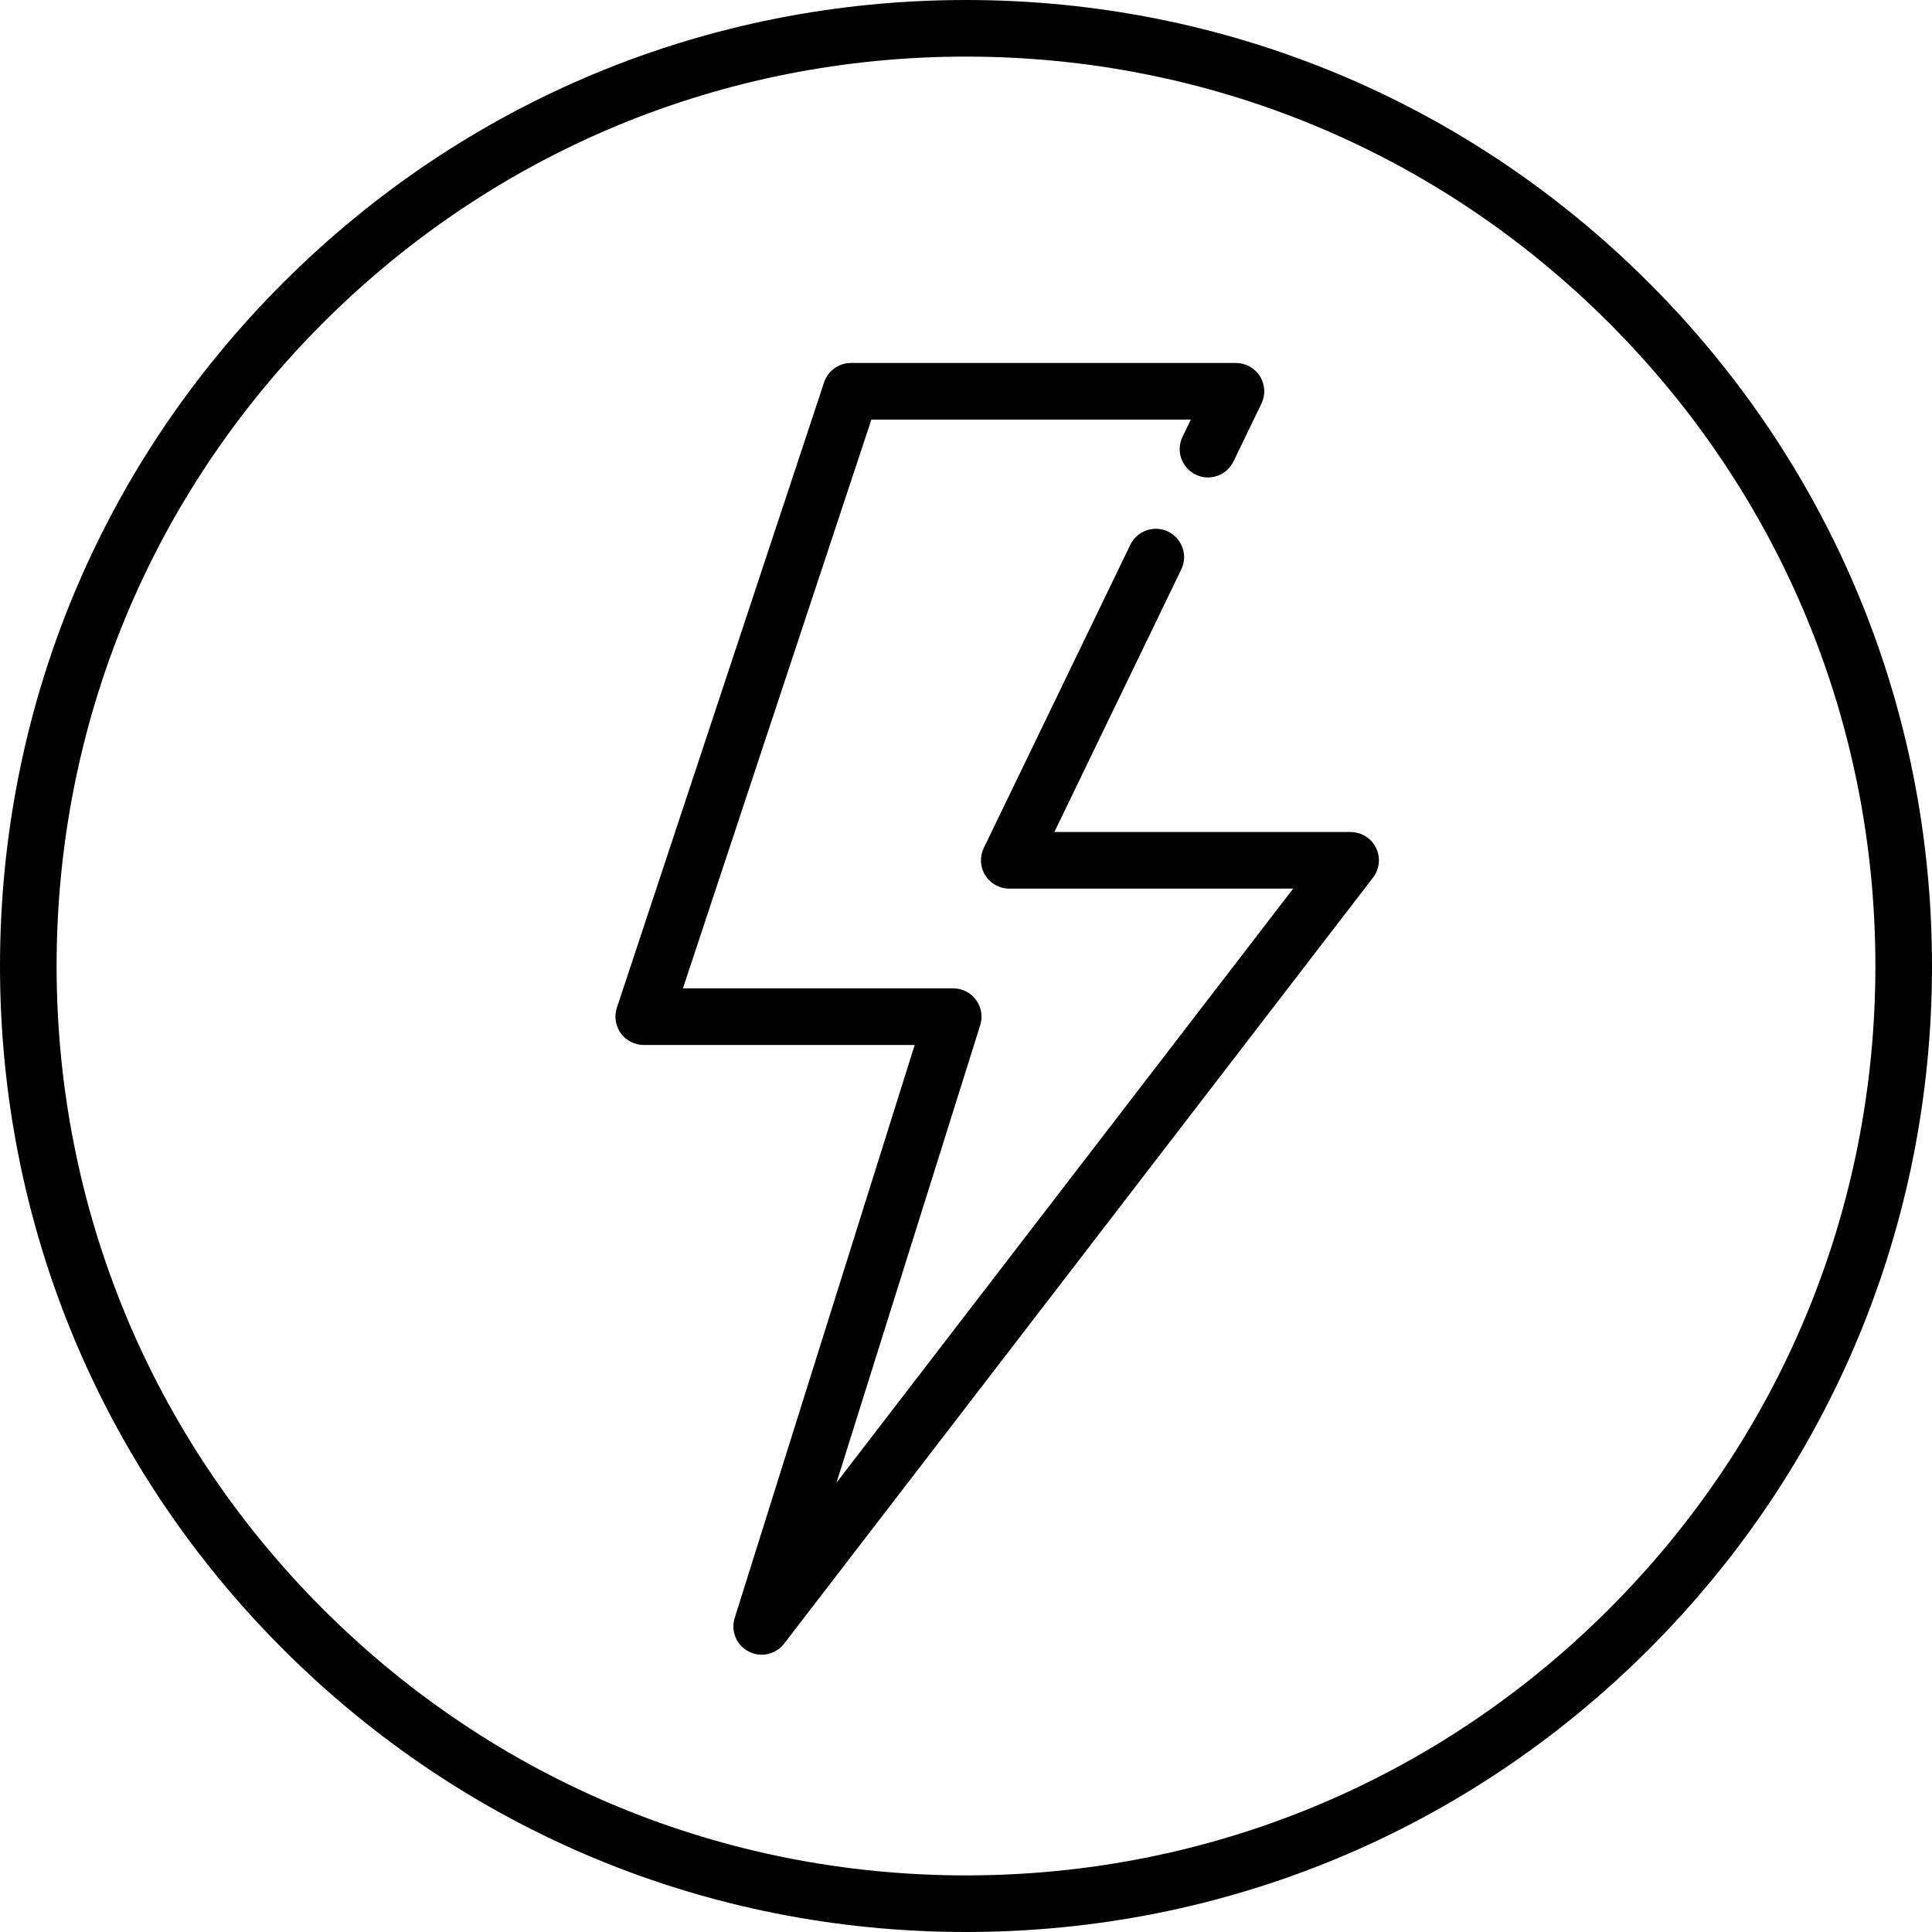
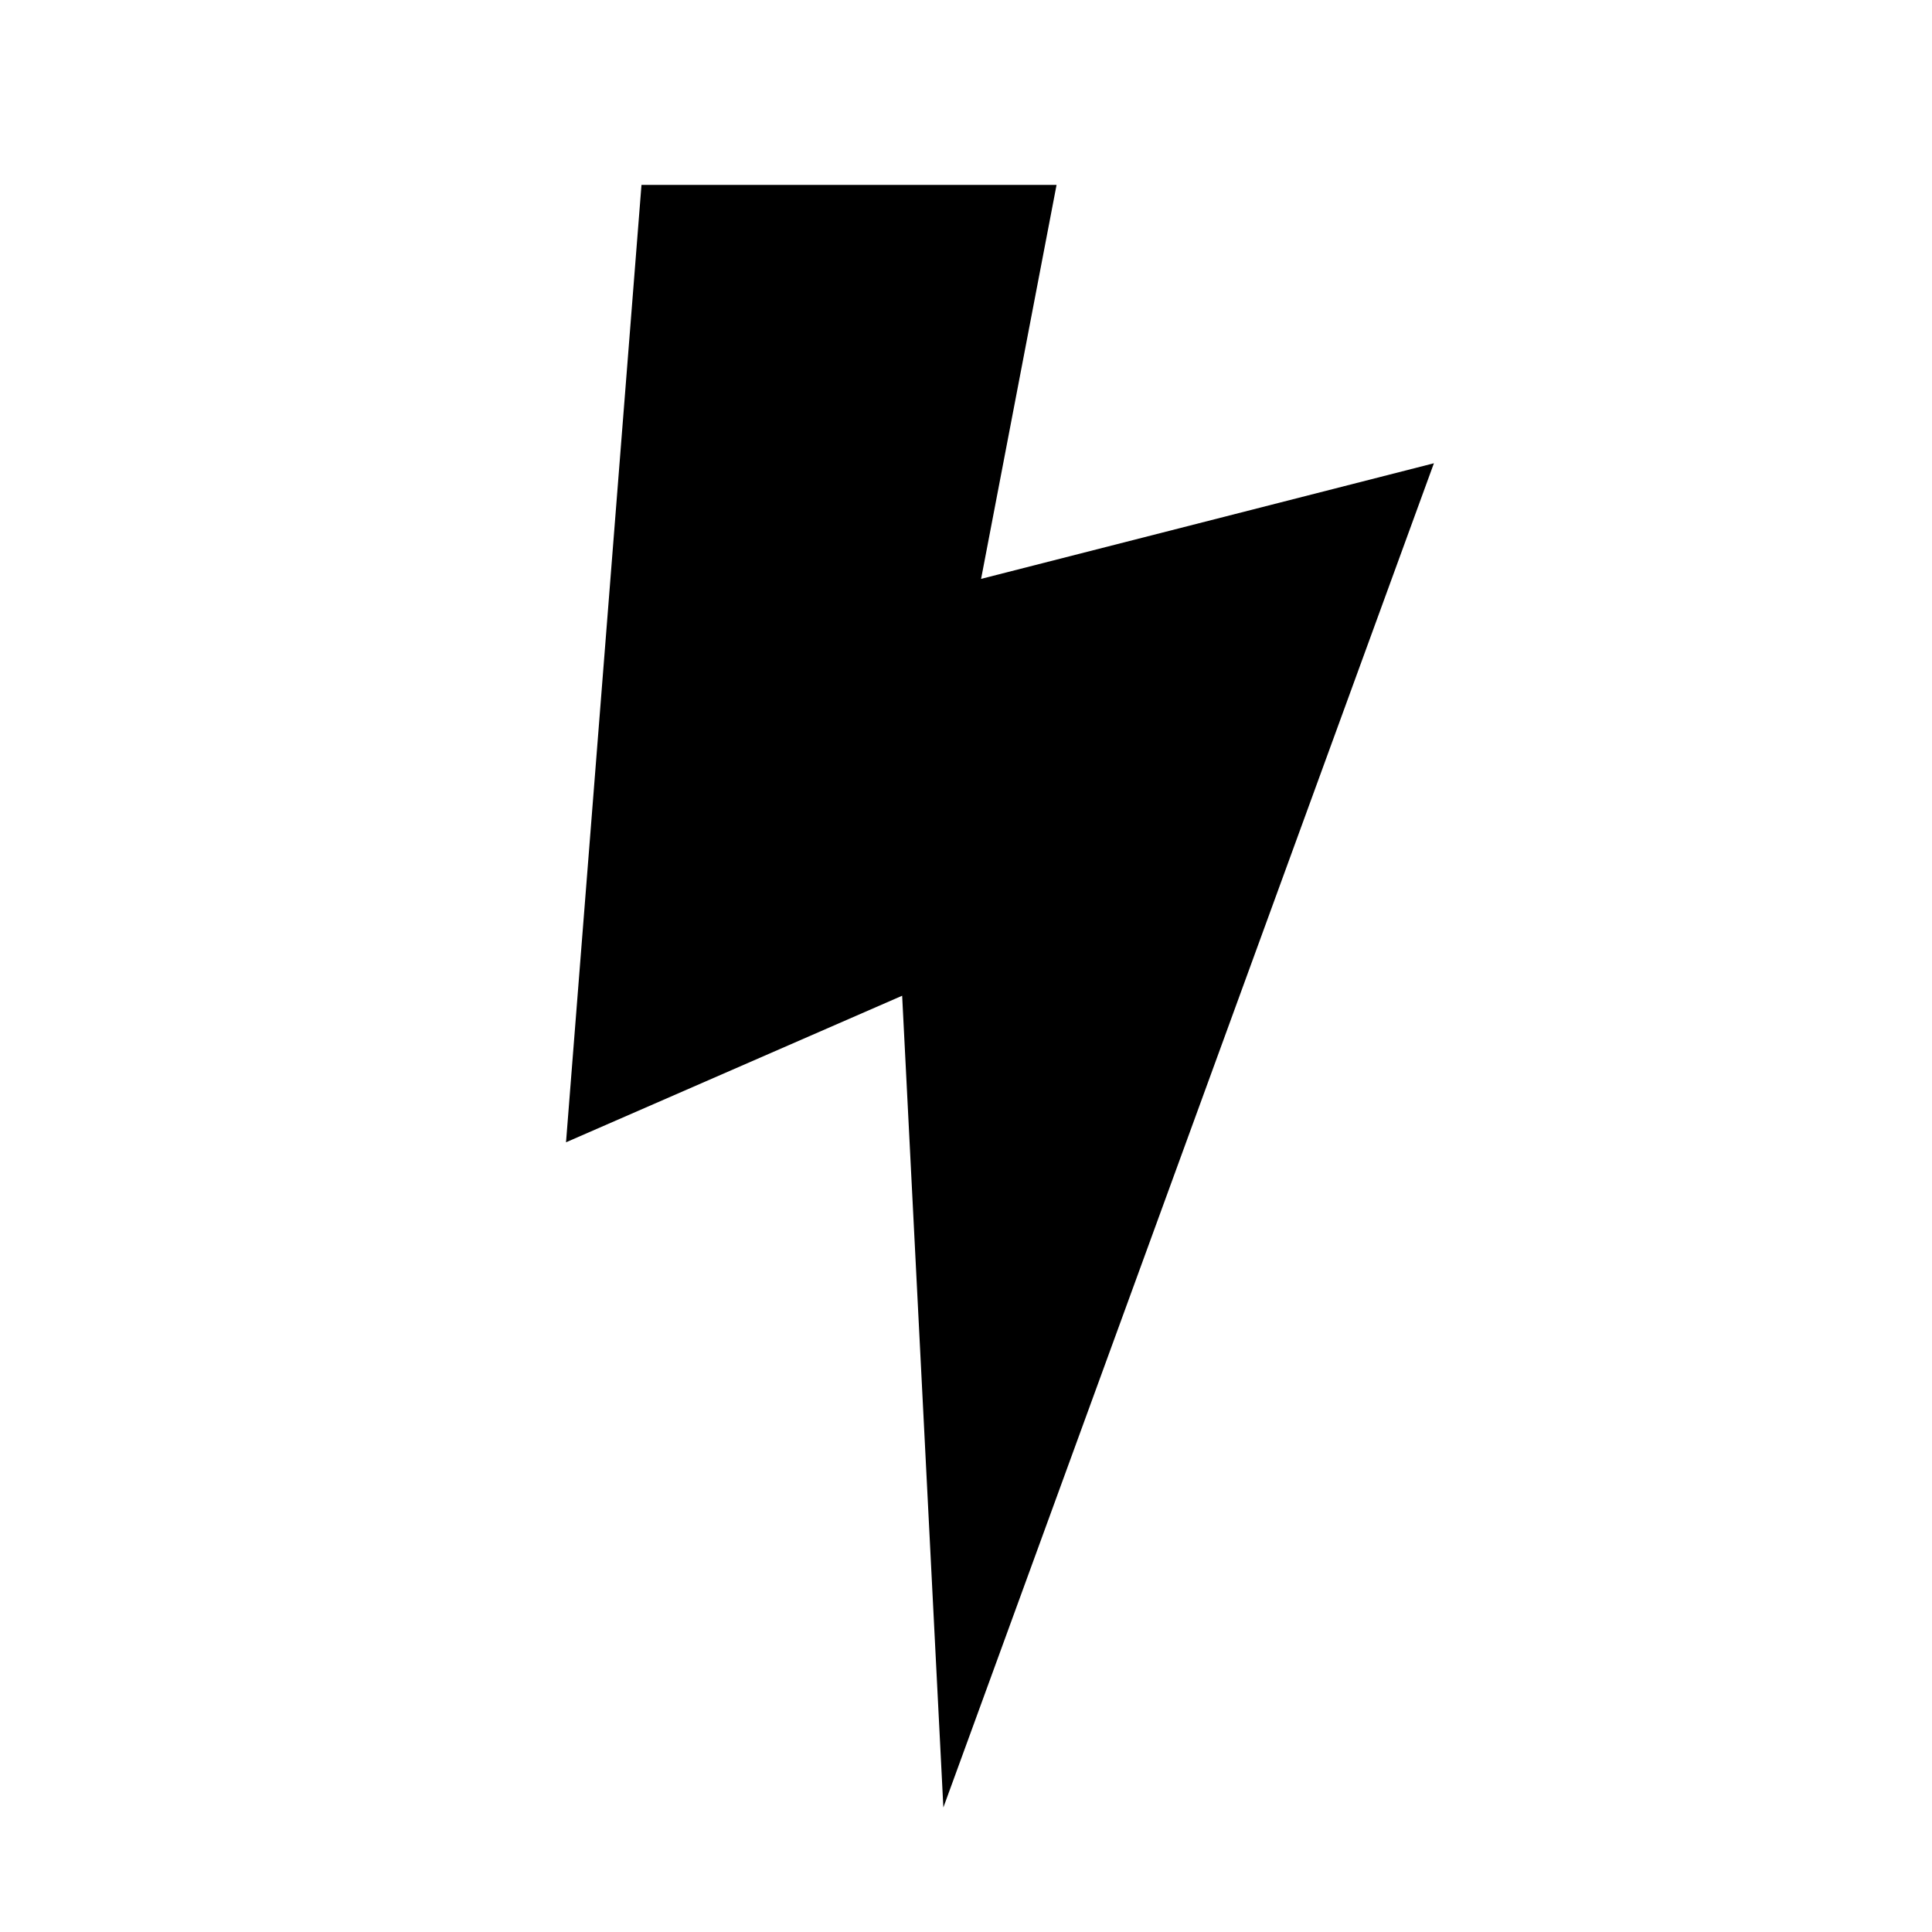
- <svg xmlns="http://www.w3.org/2000/svg" version="1.1" id="Capa_1" x="0px" y="0px" viewBox="0 0 512 512" style="enable-background:new 0 0 512 512;" xml:space="preserve">
-   <path d="M437.02,74.98C388.667,26.629,324.38,0,256,0S123.333,26.629,74.98,74.98C26.629,123.333,0,187.62,0,256    s26.629,132.667,74.98,181.02C123.333,485.371,187.62,512,256,512s132.667-26.629,181.02-74.98    C485.371,388.667,512,324.38,512,256S485.371,123.333,437.02,74.98z M426.413,426.413C380.894,471.932,320.374,497,256,497    s-124.894-25.068-170.413-70.587C40.068,380.894,15,320.374,15,256S40.068,131.106,85.587,85.587    C131.106,40.068,191.626,15,256,15s124.894,25.068,170.413,70.587C471.932,131.106,497,191.626,497,256    S471.932,380.894,426.413,426.413z" />
-   <path d="M364.652,224.68c-1.263-2.563-3.871-4.186-6.728-4.186h-78.508l33.636-69.593c1.803-3.729,0.241-8.214-3.489-10.016    c-3.731-1.805-8.214-0.241-10.016,3.489l-38.839,80.357c-1.124,2.324-0.973,5.063,0.399,7.25c1.372,2.187,3.772,3.514,6.354,3.514    h75.238L221.687,392.917l38.083-121.242c0.716-2.278,0.304-4.761-1.109-6.686c-1.413-1.925-3.658-3.062-6.046-3.062h-71.632    l49.944-150.734h84.659l-2.209,4.572c-1.803,3.729-0.241,8.214,3.489,10.016c3.729,1.803,8.214,0.241,10.016-3.489l7.412-15.335    c1.124-2.324,0.973-5.063-0.399-7.25s-3.772-3.514-6.354-3.514h-102.03c-3.233,0-6.103,2.072-7.12,5.141l-54.914,165.734    c-0.757,2.286-0.371,4.797,1.039,6.75c1.41,1.953,3.672,3.109,6.081,3.109h71.801l-47.695,151.844    c-1.09,3.47,0.467,7.222,3.693,8.9c1.1,0.572,2.286,0.848,3.458,0.848c2.268,0,4.489-1.029,5.95-2.93L363.87,232.565    C365.611,230.3,365.914,227.243,364.652,224.68z" />
+ <svg xmlns="http://www.w3.org/2000/svg" height="512px" version="1.1" viewBox="0 0 512 512" width="512px">
+   <polygon points="380,122.769 250,478.998 239.08,263.879 150,302.719 170,48.999 280,48.999 260,153.409" />
</svg>
